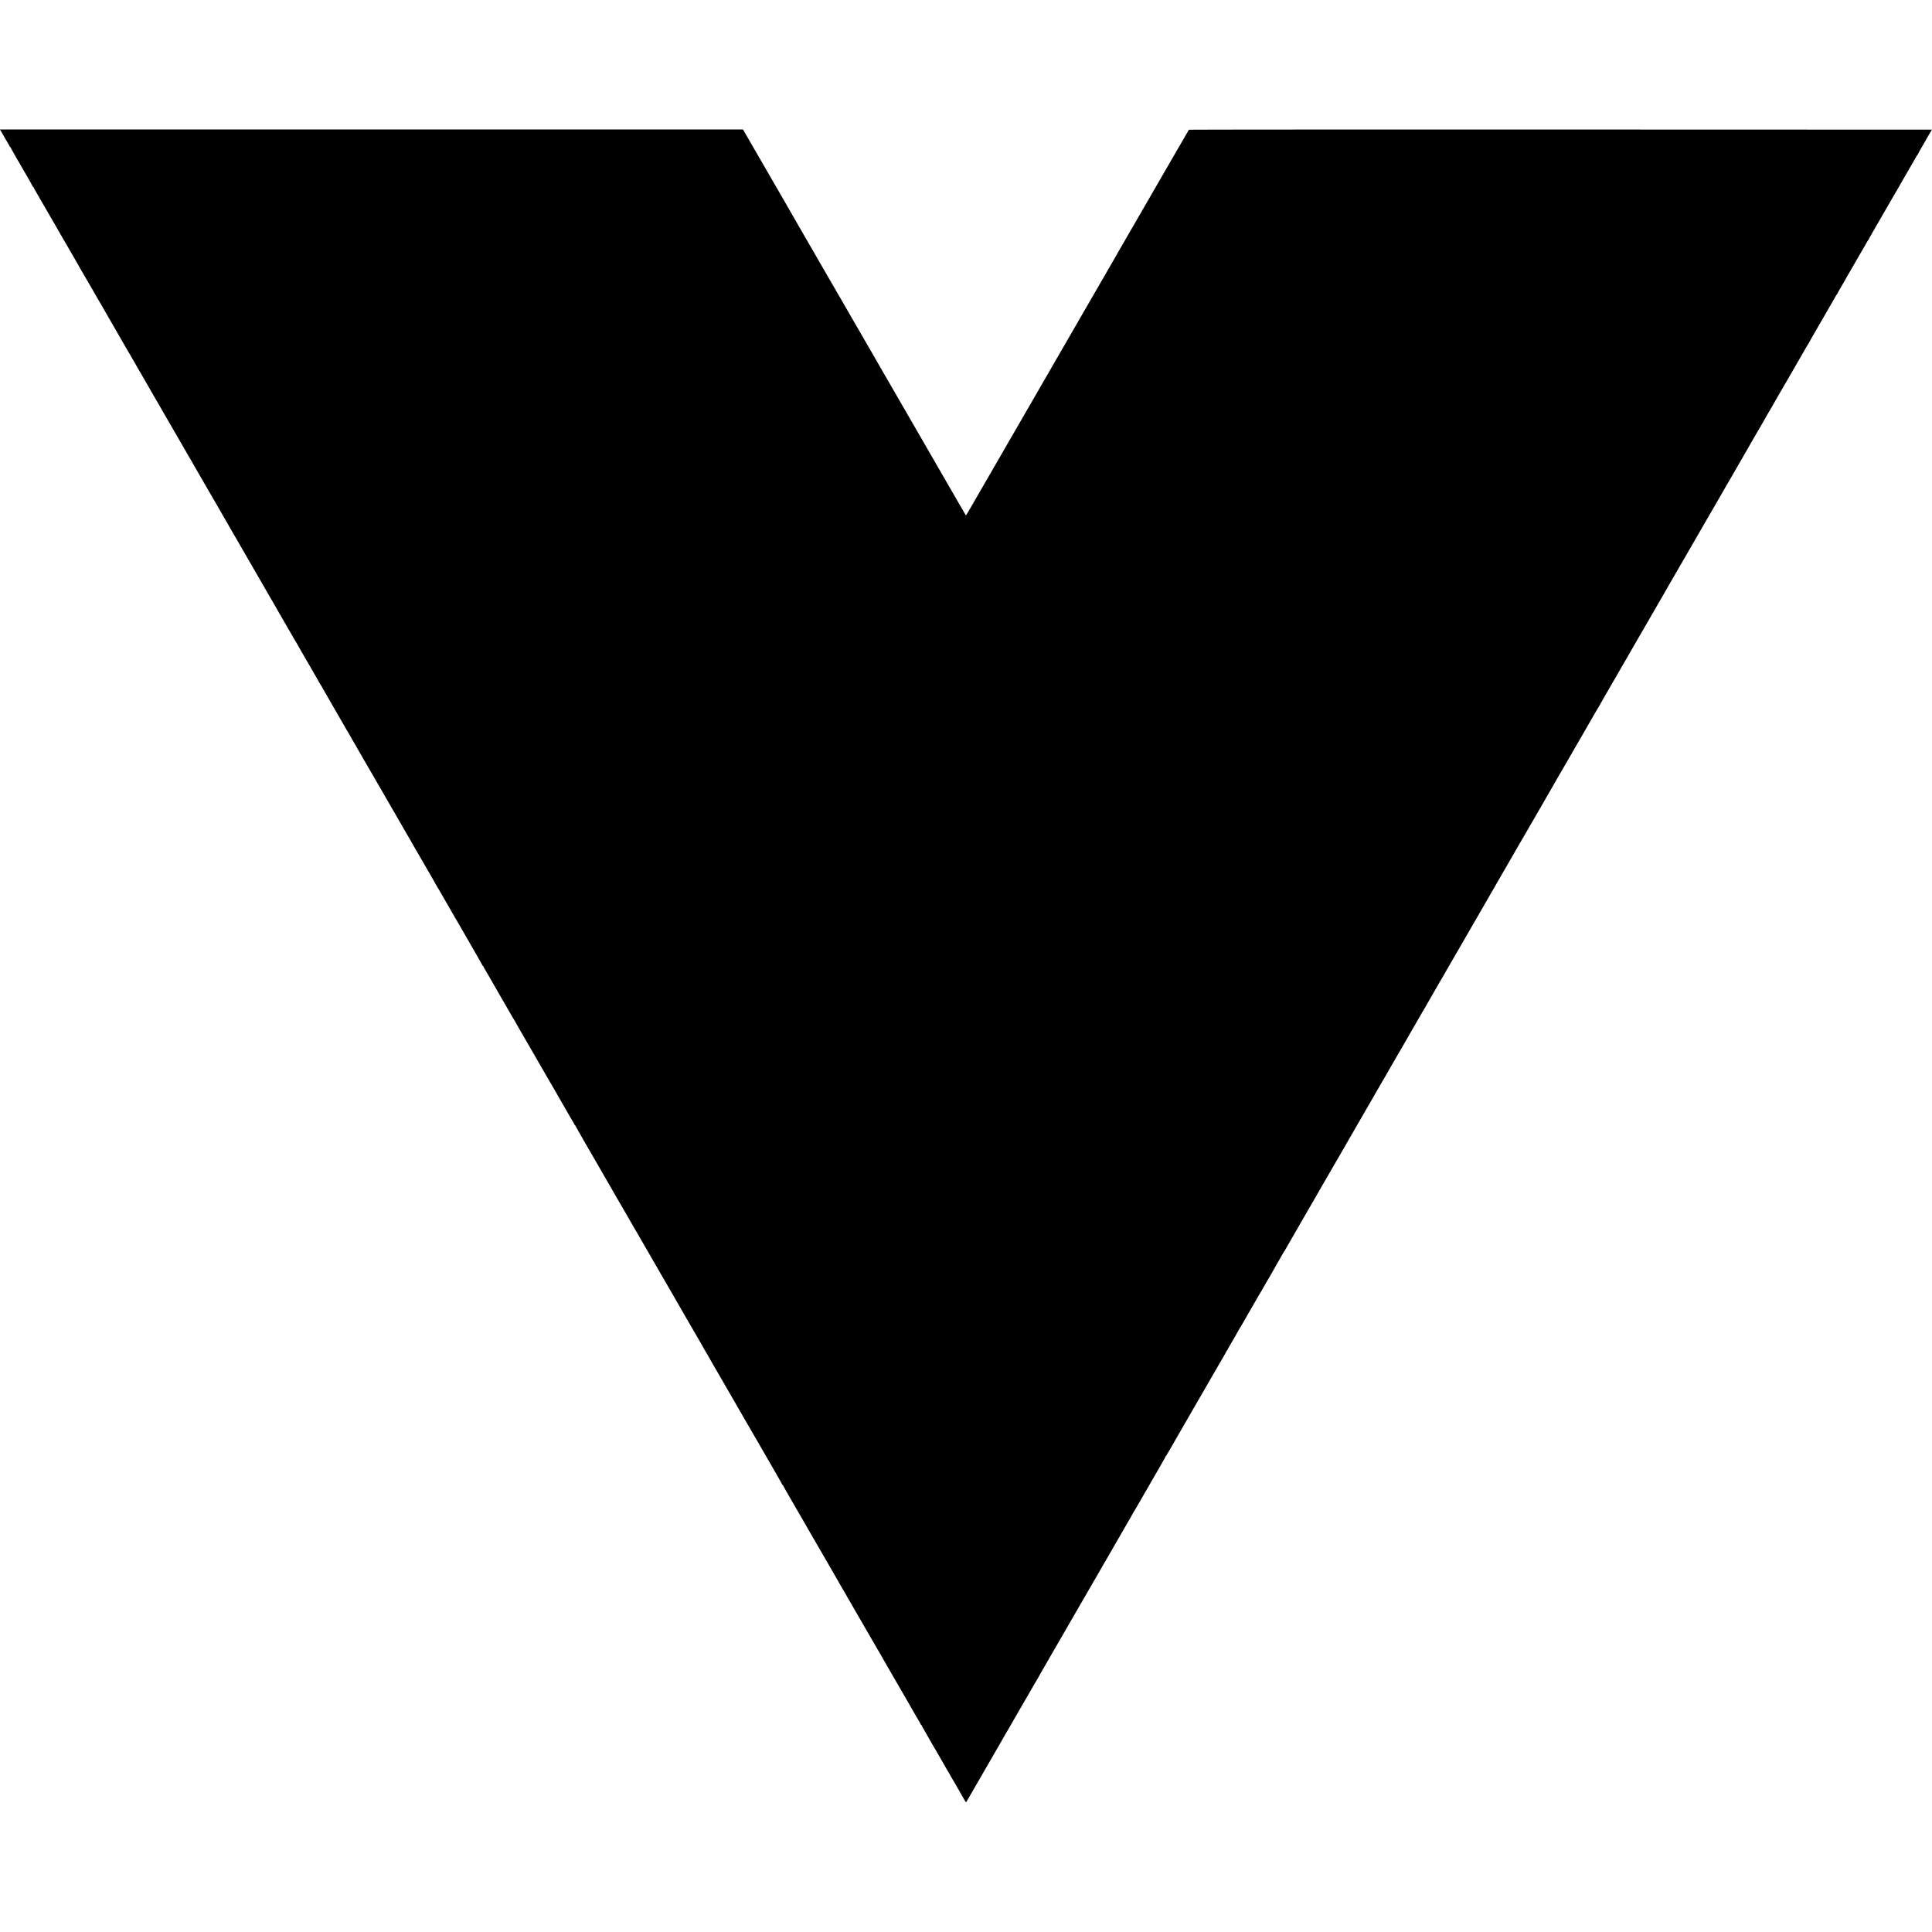
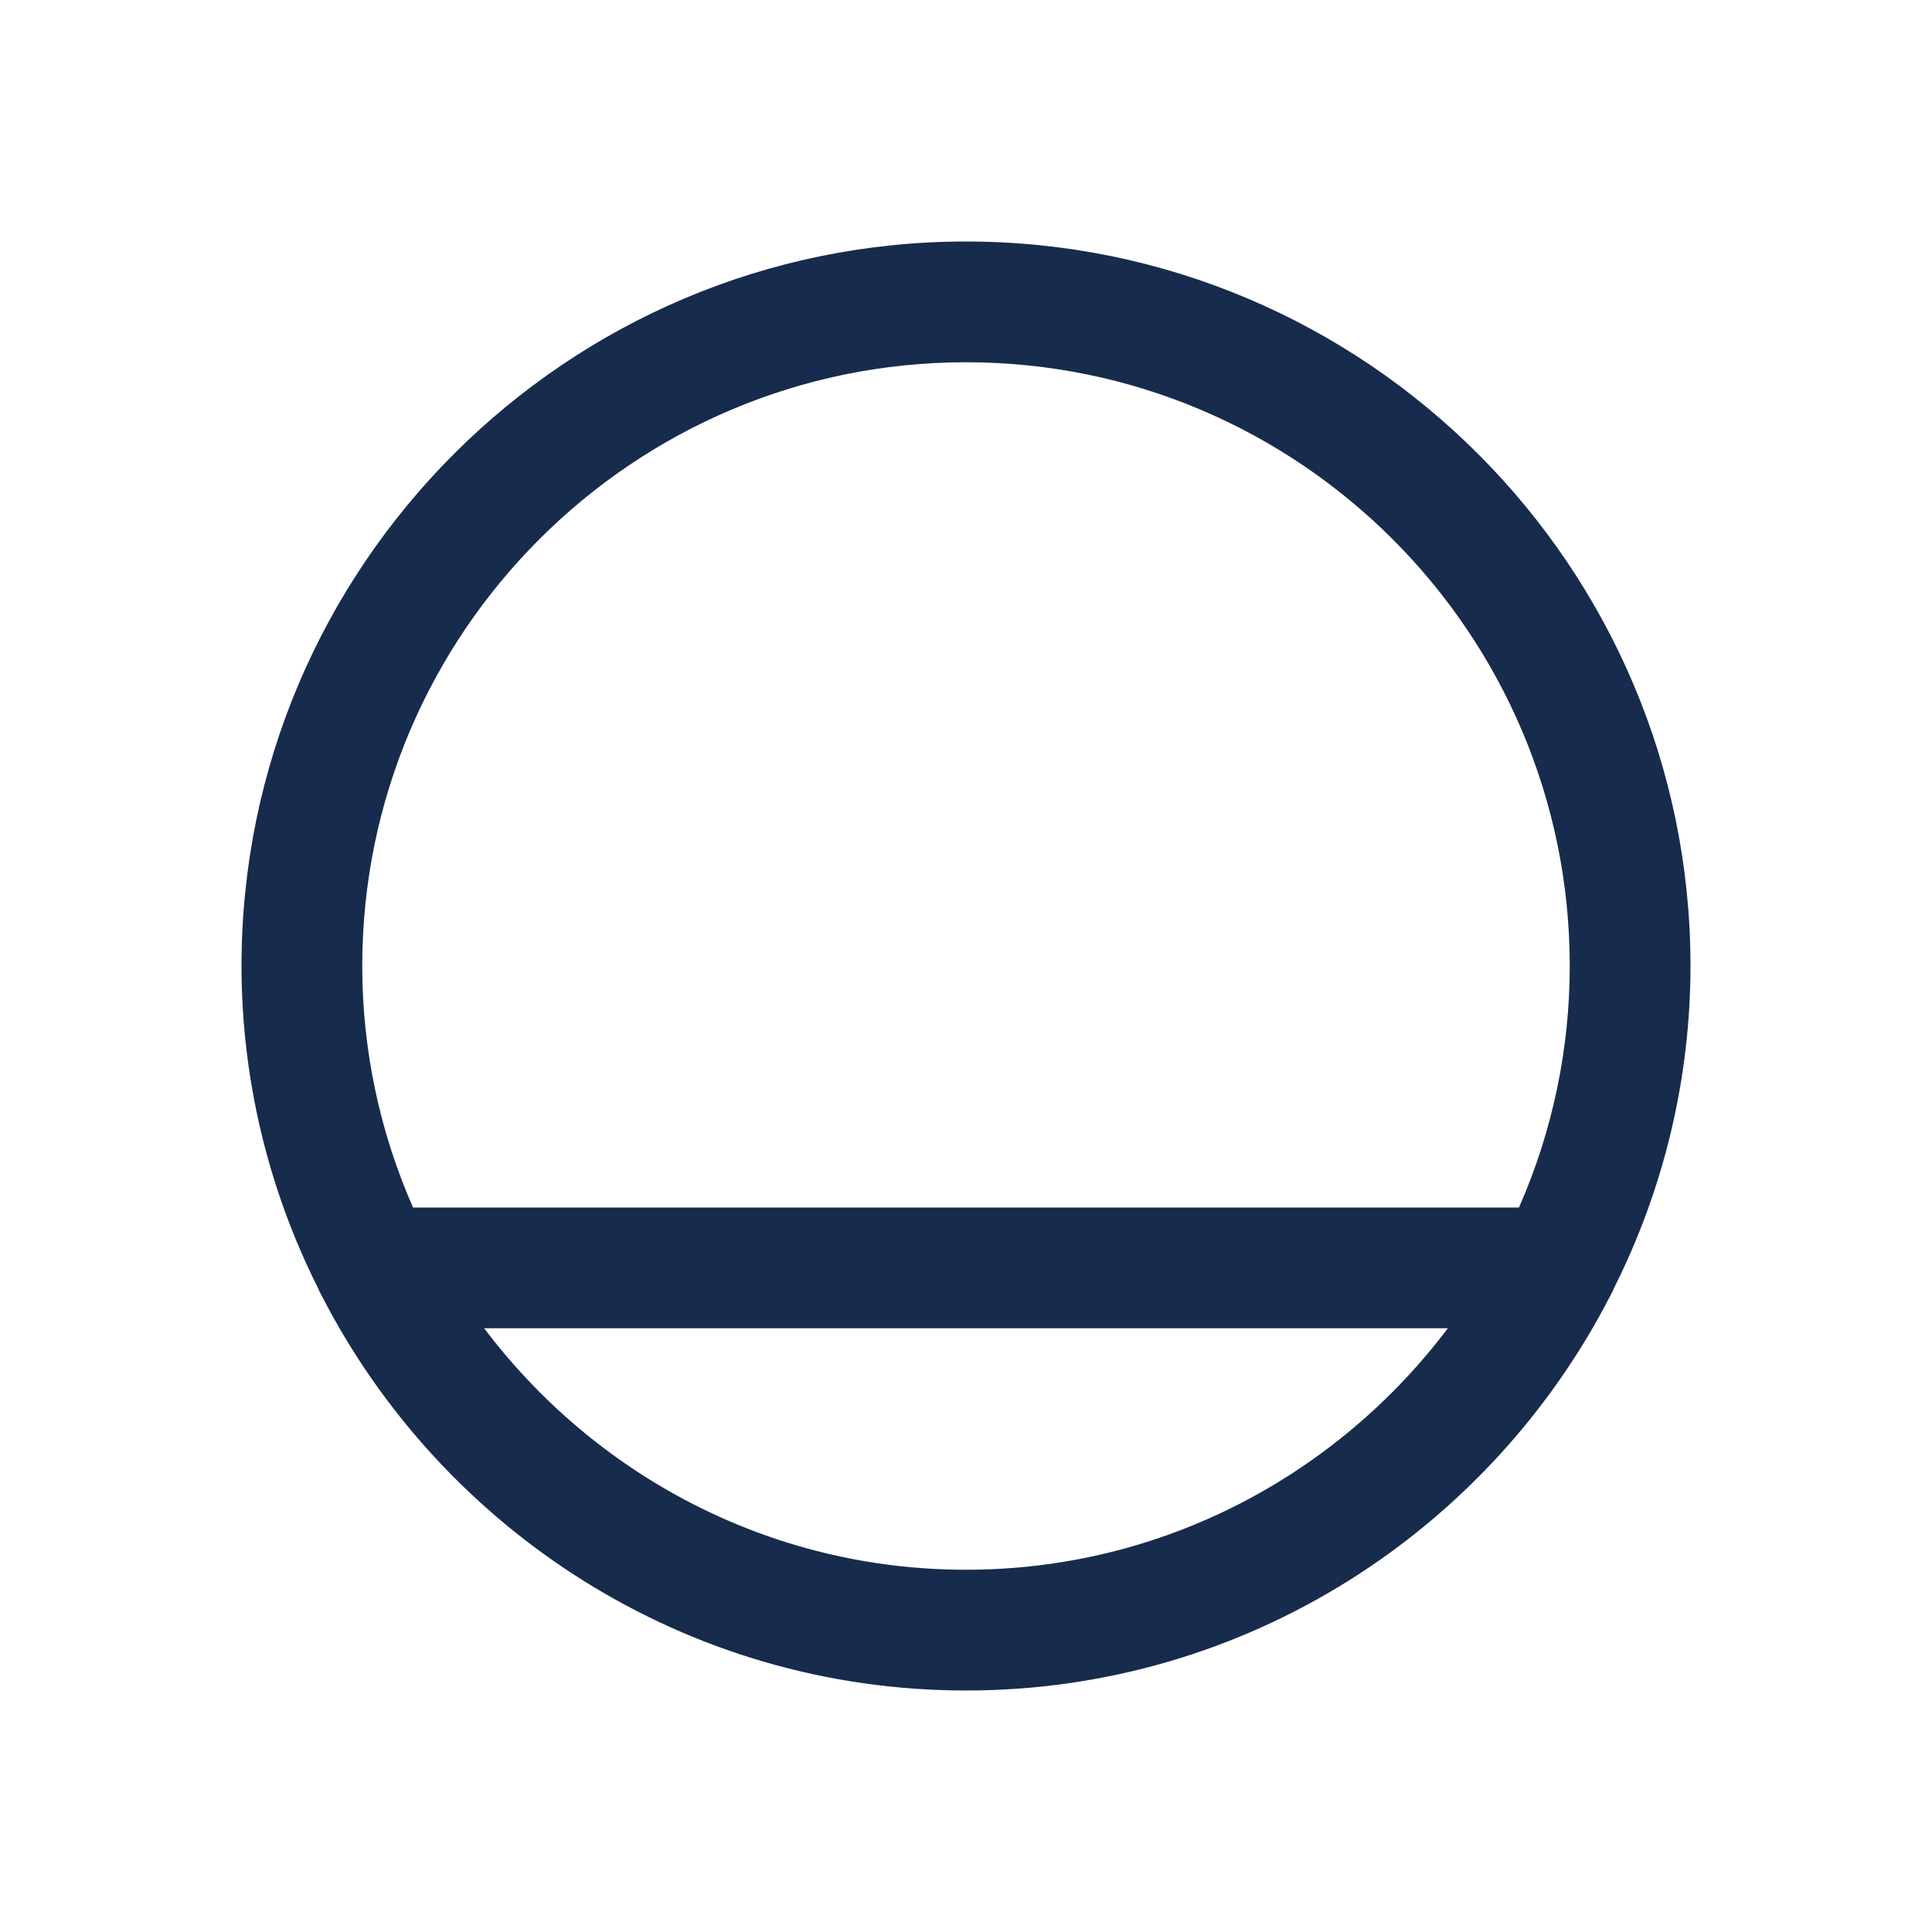
- <svg xmlns="http://www.w3.org/2000/svg" version="1.0" width="16pt" height="16pt" viewBox="0 0 16 16" preserveAspectRatio="xMidYMid meet">
-   <g transform="translate(0,16) scale(0.00032,-0.00032)" fill="#000000" stroke="none">
-     <path d="M18 46618 c45 -75 122 -207 122 -211 0 -2 25 -45 55 -95 30 -50 55 -96 55 -102 0 -5 5 -10 10 -10 6 0 10 -4 10 -9 0 -5 73 -135 161 -288 89 -153 173 -298 187 -323 14 -25 32 -57 41 -72 88 -149 187 -324 189 -335 2 -7 8 -13 13 -13 5 0 9 -4 9 -10 0 -5 46 -89 103 -187 175 -302 490 -846 507 -876 8 -16 20 -36 25 -45 28 -46 290 -498 339 -585 13 -23 74 -129 136 -236 61 -107 123 -215 137 -240 14 -25 29 -50 33 -56 5 -5 23 -37 40 -70 18 -33 38 -67 44 -75 11 -16 21 -33 63 -109 14 -25 29 -50 33 -56 4 -5 21 -35 38 -65 55 -100 261 -455 269 -465 4 -5 14 -21 20 -35 15 -29 41 -75 103 -180 24 -41 52 -88 60 -105 9 -16 57 -100 107 -185 112 -193 362 -626 380 -660 8 -14 23 -38 33 -55 11 -16 23 -37 27 -45 4 -8 26 -46 48 -85 23 -38 53 -90 67 -115 46 -81 64 -113 178 -310 62 -107 121 -210 132 -227 37 -67 56 -99 85 -148 16 -27 32 -57 36 -65 4 -8 15 -27 25 -42 9 -15 53 -89 96 -165 44 -76 177 -307 296 -513 120 -206 268 -463 330 -570 131 -227 117 -203 200 -348 36 -62 73 -125 82 -140 10 -15 21 -34 25 -42 4 -8 20 -37 36 -65 17 -27 38 -65 48 -82 49 -85 64 -111 87 -153 13 -25 28 -49 32 -55 4 -5 78 -134 165 -285 87 -151 166 -288 176 -305 10 -16 26 -43 35 -59 9 -17 125 -217 257 -445 132 -229 253 -441 270 -471 17 -30 45 -79 64 -108 18 -29 33 -54 33 -57 0 -2 20 -37 44 -77 24 -40 123 -212 221 -383 97 -170 190 -330 205 -355 16 -25 39 -65 53 -90 13 -25 81 -144 152 -265 70 -121 137 -238 150 -260 12 -22 37 -65 55 -95 18 -30 43 -73 55 -95 12 -22 48 -85 80 -140 77 -132 163 -280 190 -330 13 -22 71 -123 130 -225 59 -102 116 -199 126 -217 10 -17 29 -50 43 -72 15 -22 26 -43 26 -45 0 -2 27 -50 60 -106 33 -56 60 -103 60 -105 0 -2 55 -98 90 -155 8 -14 182 -316 239 -414 13 -22 45 -79 72 -124 27 -46 49 -86 49 -89 0 -2 14 -24 30 -48 16 -24 30 -46 30 -49 0 -5 74 -135 100 -176 5 -8 24 -42 43 -75 50 -88 58 -101 262 -455 104 -179 199 -345 213 -370 14 -25 28 -49 32 -55 4 -5 17 -26 28 -45 10 -19 62 -109 114 -200 114 -197 133 -230 170 -295 16 -27 33 -57 38 -65 17 -28 96 -165 103 -180 4 -8 16 -28 26 -45 10 -16 77 -131 148 -255 72 -124 181 -313 243 -420 62 -107 121 -209 131 -227 35 -62 323 -560 392 -678 38 -66 83 -145 100 -175 16 -30 33 -59 37 -65 4 -5 17 -27 29 -47 34 -61 56 -100 90 -156 17 -29 31 -55 31 -57 0 -2 17 -32 39 -67 21 -35 134 -229 251 -433 117 -203 235 -407 261 -451 27 -45 49 -85 49 -88 0 -4 8 -19 19 -34 15 -21 200 -341 309 -533 10 -19 33 -58 51 -87 17 -29 31 -54 31 -56 0 -2 25 -44 55 -94 30 -50 55 -95 55 -98 0 -4 6 -15 14 -23 7 -9 27 -41 43 -71 17 -30 170 -297 342 -594 171 -296 311 -542 311 -547 0 -5 5 -9 10 -9 6 0 10 -4 10 -10 0 -5 22 -47 49 -92 27 -46 58 -99 68 -118 24 -43 81 -140 93 -160 5 -8 66 -114 135 -235 69 -121 130 -227 135 -235 12 -21 259 -447 283 -490 10 -19 28 -47 38 -62 11 -14 19 -29 19 -32 0 -3 37 -69 83 -148 99 -170 305 -526 337 -583 13 -22 31 -53 41 -70 11 -16 22 -37 26 -45 7 -14 82 -146 103 -180 14 -24 181 -311 205 -355 13 -22 46 -80 75 -130 29 -49 64 -110 78 -135 14 -25 51 -88 82 -140 31 -52 59 -102 63 -110 4 -8 18 -33 31 -55 205 -353 284 -489 309 -535 17 -30 45 -78 62 -106 18 -28 36 -60 39 -72 4 -12 12 -22 17 -22 5 0 9 -4 9 -10 0 -5 109 -197 241 -427 133 -230 250 -431 259 -448 51 -90 222 -385 280 -485 37 -63 78 -135 92 -160 14 -25 67 -117 118 -205 51 -88 101 -175 111 -193 34 -58 55 -95 149 -257 51 -88 101 -173 110 -190 9 -16 76 -131 147 -255 72 -124 140 -241 151 -260 61 -108 281 -489 355 -615 38 -66 77 -133 87 -150 35 -63 91 -161 100 -175 14 -23 99 -169 128 -220 54 -97 135 -235 142 -245 4 -5 20 -32 35 -60 26 -48 238 -416 276 -480 10 -16 26 -46 37 -65 30 -53 382 -661 403 -695 10 -16 22 -37 26 -45 4 -8 26 -48 50 -88 24 -41 43 -75 43 -77 0 -2 22 -40 50 -85 27 -45 50 -84 50 -86 0 -3 38 -69 83 -147 84 -142 302 -520 340 -587 10 -19 34 -60 52 -90 18 -30 44 -75 57 -100 14 -25 45 -79 70 -120 25 -41 56 -96 70 -121 14 -25 77 -133 138 -240 62 -107 122 -210 132 -229 25 -43 310 -535 337 -581 11 -19 26 -45 34 -59 17 -32 238 -414 266 -460 11 -19 24 -41 28 -49 3 -7 75 -133 160 -278 84 -146 153 -269 153 -274 0 -5 5 -9 10 -9 6 0 10 -4 10 -10 0 -5 82 -150 181 -322 182 -314 201 -346 240 -415 12 -21 80 -139 152 -263 71 -124 141 -245 155 -270 14 -25 28 -49 32 -55 6 -8 145 -248 220 -380 37 -66 209 -362 229 -395 11 -19 24 -42 28 -49 4 -8 67 -118 140 -243 73 -125 133 -230 133 -233 0 -2 15 -28 33 -57 19 -29 47 -78 64 -108 17 -30 53 -93 79 -139 53 -90 82 -141 157 -272 82 -142 115 -199 381 -659 142 -245 268 -463 281 -485 12 -22 71 -125 132 -230 60 -104 172 -298 248 -430 76 -132 146 -253 156 -270 11 -16 22 -36 26 -44 3 -8 30 -54 60 -103 29 -49 53 -91 53 -93 0 -3 18 -34 40 -70 22 -36 40 -67 40 -69 0 -2 37 -66 81 -142 45 -77 98 -168 119 -204 20 -36 47 -81 58 -100 12 -19 27 -47 33 -62 6 -16 15 -28 20 -28 5 0 9 -4 9 -9 0 -6 63 -118 140 -251 77 -133 140 -243 140 -245 0 -2 18 -33 41 -70 22 -37 49 -83 60 -101 10 -19 29 -51 40 -71 25 -45 109 -189 126 -218 7 -11 17 -29 22 -40 6 -11 22 -38 35 -60 14 -22 37 -62 52 -90 14 -27 35 -62 45 -77 11 -14 19 -29 19 -32 0 -3 18 -35 40 -71 22 -36 40 -67 40 -69 0 -2 19 -35 42 -72 23 -38 55 -94 72 -124 26 -47 139 -244 171 -298 6 -9 21 -36 34 -60 28 -48 37 -51 51 -19 6 12 19 36 29 52 10 17 27 46 38 65 11 19 104 181 208 360 103 179 199 345 213 370 14 25 42 74 64 109 21 34 38 65 38 67 0 2 18 33 40 69 22 36 40 67 40 69 0 3 177 310 199 346 16 26 136 234 140 244 2 5 25 44 52 88 27 44 49 81 49 84 0 2 18 34 40 70 22 36 40 67 40 69 0 2 20 36 43 77 35 58 169 289 297 513 9 17 50 86 90 155 40 69 86 150 103 180 16 30 35 62 41 70 6 8 16 24 22 35 35 64 72 129 167 293 59 100 116 199 127 220 11 20 30 53 41 72 43 72 1070 1850 1121 1940 14 25 65 113 113 195 48 83 96 166 107 185 10 19 28 50 38 68 11 18 73 124 137 235 64 111 175 303 246 427 71 124 173 299 225 390 52 91 116 202 143 248 27 45 49 85 49 89 0 4 6 14 14 22 7 9 28 43 46 76 26 47 251 436 378 655 11 19 29 51 40 70 11 19 101 176 201 348 99 172 181 317 181 323 0 5 5 9 10 9 6 0 10 5 10 11 0 6 8 23 18 37 11 15 32 52 49 82 16 30 130 228 253 440 122 212 234 405 248 430 13 25 39 70 57 100 39 65 69 117 130 225 25 44 50 87 55 95 12 19 78 134 220 380 61 107 129 224 150 260 161 277 222 382 246 425 15 28 47 83 71 123 24 41 43 78 43 83 0 5 4 9 8 9 4 0 13 12 19 28 7 15 23 45 36 67 66 110 277 478 277 483 0 3 6 13 14 21 7 9 27 41 43 71 17 30 45 80 63 110 34 57 375 649 394 685 6 11 16 27 22 35 6 8 26 42 44 75 18 33 41 74 51 90 10 17 24 41 32 55 54 97 72 128 88 152 11 14 19 28 19 30 0 3 79 141 175 308 96 167 175 305 175 308 0 3 6 13 14 21 7 9 26 39 41 66 33 60 276 483 338 587 24 40 46 80 50 88 4 8 13 24 20 35 14 23 95 163 125 215 11 19 52 91 92 160 40 69 80 139 90 155 9 17 103 179 207 360 105 182 200 346 211 365 103 181 463 802 489 845 7 11 15 27 19 35 4 8 29 51 55 95 64 110 828 1433 848 1470 9 17 24 41 33 55 9 14 29 48 45 77 15 28 52 93 82 145 30 51 62 107 71 123 17 30 231 398 400 690 51 88 103 179 115 202 12 23 26 48 32 55 6 7 24 38 40 68 17 30 61 107 98 170 37 63 84 144 103 180 19 36 41 72 48 81 8 8 14 18 14 21 0 4 27 51 59 106 32 55 72 124 89 154 16 29 71 125 122 213 51 88 104 180 118 205 13 25 28 50 32 55 4 6 17 26 28 45 11 19 45 80 77 135 31 55 66 116 77 135 11 19 88 152 171 295 401 694 620 1072 650 1125 11 19 87 152 170 295 83 143 158 273 166 288 9 16 21 36 26 45 6 9 31 52 55 96 25 43 54 94 66 115 11 20 95 164 186 321 91 157 173 299 182 315 9 17 26 46 37 65 12 19 66 114 121 210 56 96 108 186 117 200 8 14 24 40 34 59 24 45 383 664 412 713 5 9 17 29 26 45 15 28 120 210 241 419 36 61 68 117 72 125 4 8 12 23 19 34 35 57 245 420 262 453 11 20 35 61 53 90 17 29 32 54 32 56 0 3 28 51 62 108 33 57 70 119 80 138 10 19 23 42 28 50 5 8 32 53 59 100 27 47 149 258 271 470 122 212 234 405 248 430 30 53 62 108 80 135 6 11 15 27 19 35 4 8 85 150 181 315 96 165 187 323 202 350 31 56 116 202 130 225 5 8 25 42 43 75 19 33 92 159 162 280 149 257 157 271 202 350 19 33 38 67 43 75 9 14 228 392 275 475 12 22 55 96 95 165 40 69 80 139 90 155 24 42 202 350 221 383 9 15 27 47 41 72 14 25 75 131 136 236 61 106 121 210 134 232 99 172 271 470 279 482 5 8 23 40 40 70 18 30 81 141 142 245 60 105 121 210 135 235 14 25 71 124 127 220 56 96 143 247 194 335 51 88 96 167 102 175 14 24 180 311 204 355 23 43 340 590 356 615 5 8 50 87 101 175 171 301 517 898 582 1008 25 43 46 81 46 83 0 2 12 23 27 47 14 23 40 67 56 97 16 30 35 62 42 70 7 8 15 22 18 30 4 8 20 38 37 65 16 28 33 57 37 65 6 12 111 196 143 250 5 8 55 95 112 193 57 98 113 195 126 215 12 20 27 46 32 57 6 11 14 27 20 35 5 8 76 130 156 270 80 140 165 287 187 325 23 39 52 90 66 115 13 25 30 52 37 61 8 8 14 18 14 21 0 4 41 77 92 165 50 87 175 302 276 478 101 176 208 360 236 408 28 49 67 117 86 152 19 35 41 70 48 77 6 6 12 15 12 19 0 7 124 224 167 291 12 21 23 40 23 42 0 2 21 40 46 83 26 43 55 92 64 109 54 95 327 568 354 614 19 30 45 75 59 100 71 128 82 145 89 148 4 2 8 8 8 13 0 5 42 82 94 172 311 538 496 858 518 897 14 25 40 70 58 100 18 30 42 71 53 90 10 19 79 139 152 265 73 127 142 246 153 265 10 19 43 76 72 125 29 50 63 108 75 130 65 116 80 140 87 143 4 2 8 8 8 12 0 8 114 212 140 250 6 8 14 24 20 35 5 11 54 97 108 190 l100 170 -9611 3 c-5286 1 -9614 -1 -9618 -5 -5 -6 -419 -719 -619 -1068 -89 -155 -267 -463 -323 -560 -38 -66 -81 -140 -95 -165 -31 -56 -263 -457 -526 -910 -110 -190 -224 -388 -254 -440 -29 -52 -61 -109 -71 -125 -23 -39 -243 -420 -268 -465 -11 -19 -204 -352 -428 -740 -224 -388 -477 -826 -563 -975 -85 -148 -185 -322 -222 -385 -37 -63 -120 -207 -185 -320 -65 -113 -177 -306 -248 -430 -72 -124 -172 -297 -222 -385 -51 -88 -142 -245 -202 -350 -131 -226 -247 -427 -408 -705 -65 -113 -249 -432 -410 -710 -160 -278 -388 -673 -506 -877 -118 -205 -216 -373 -219 -373 -3 0 -52 82 -109 183 -58 100 -144 250 -192 332 -95 164 -402 696 -647 1120 -85 149 -228 396 -317 550 -212 365 -982 1700 -1008 1745 -10 19 -43 76 -72 125 -29 50 -64 110 -77 135 -14 25 -63 110 -110 190 -47 80 -96 165 -110 190 -14 25 -99 171 -188 325 -89 154 -174 300 -188 325 -13 25 -64 113 -112 195 -48 83 -140 242 -205 355 -65 113 -183 317 -263 454 -79 137 -152 264 -163 282 -50 89 -335 583 -354 614 -12 19 -34 58 -50 85 -15 28 -129 226 -253 440 -124 215 -235 408 -247 430 -12 22 -69 121 -127 220 -58 99 -226 389 -373 645 -148 256 -324 561 -392 678 -67 117 -134 232 -147 255 -13 23 -33 59 -46 80 l-22 37 -9615 0 -9615 0 20 -32z" />
-   </g>
+ <svg xmlns="http://www.w3.org/2000/svg" viewBox="0 0 32 32">
+   <path d="M16 26c-3.262 0-6.154-1.577-7.981-4h15.962c-1.827 2.423-4.719 4-7.981 4m0-20c5.514 0 10 4.486 10 10a9.93 9.93 0 0 1-.841 4H6.841A9.93 9.93 0 0 1 6 16c0-5.514 4.486-10 10-10m10.731 15.338A11.9 11.9 0 0 0 28 16c0-6.617-5.383-12-12-12S4 9.383 4 16a11.9 11.9 0 0 0 1.269 5.338c.016.045.038.084.061.126C7.322 25.338 11.352 28 16 28s8.678-2.662 10.67-6.536c.023-.042.045-.081.061-.126" fill="#172B4D" />
</svg>
